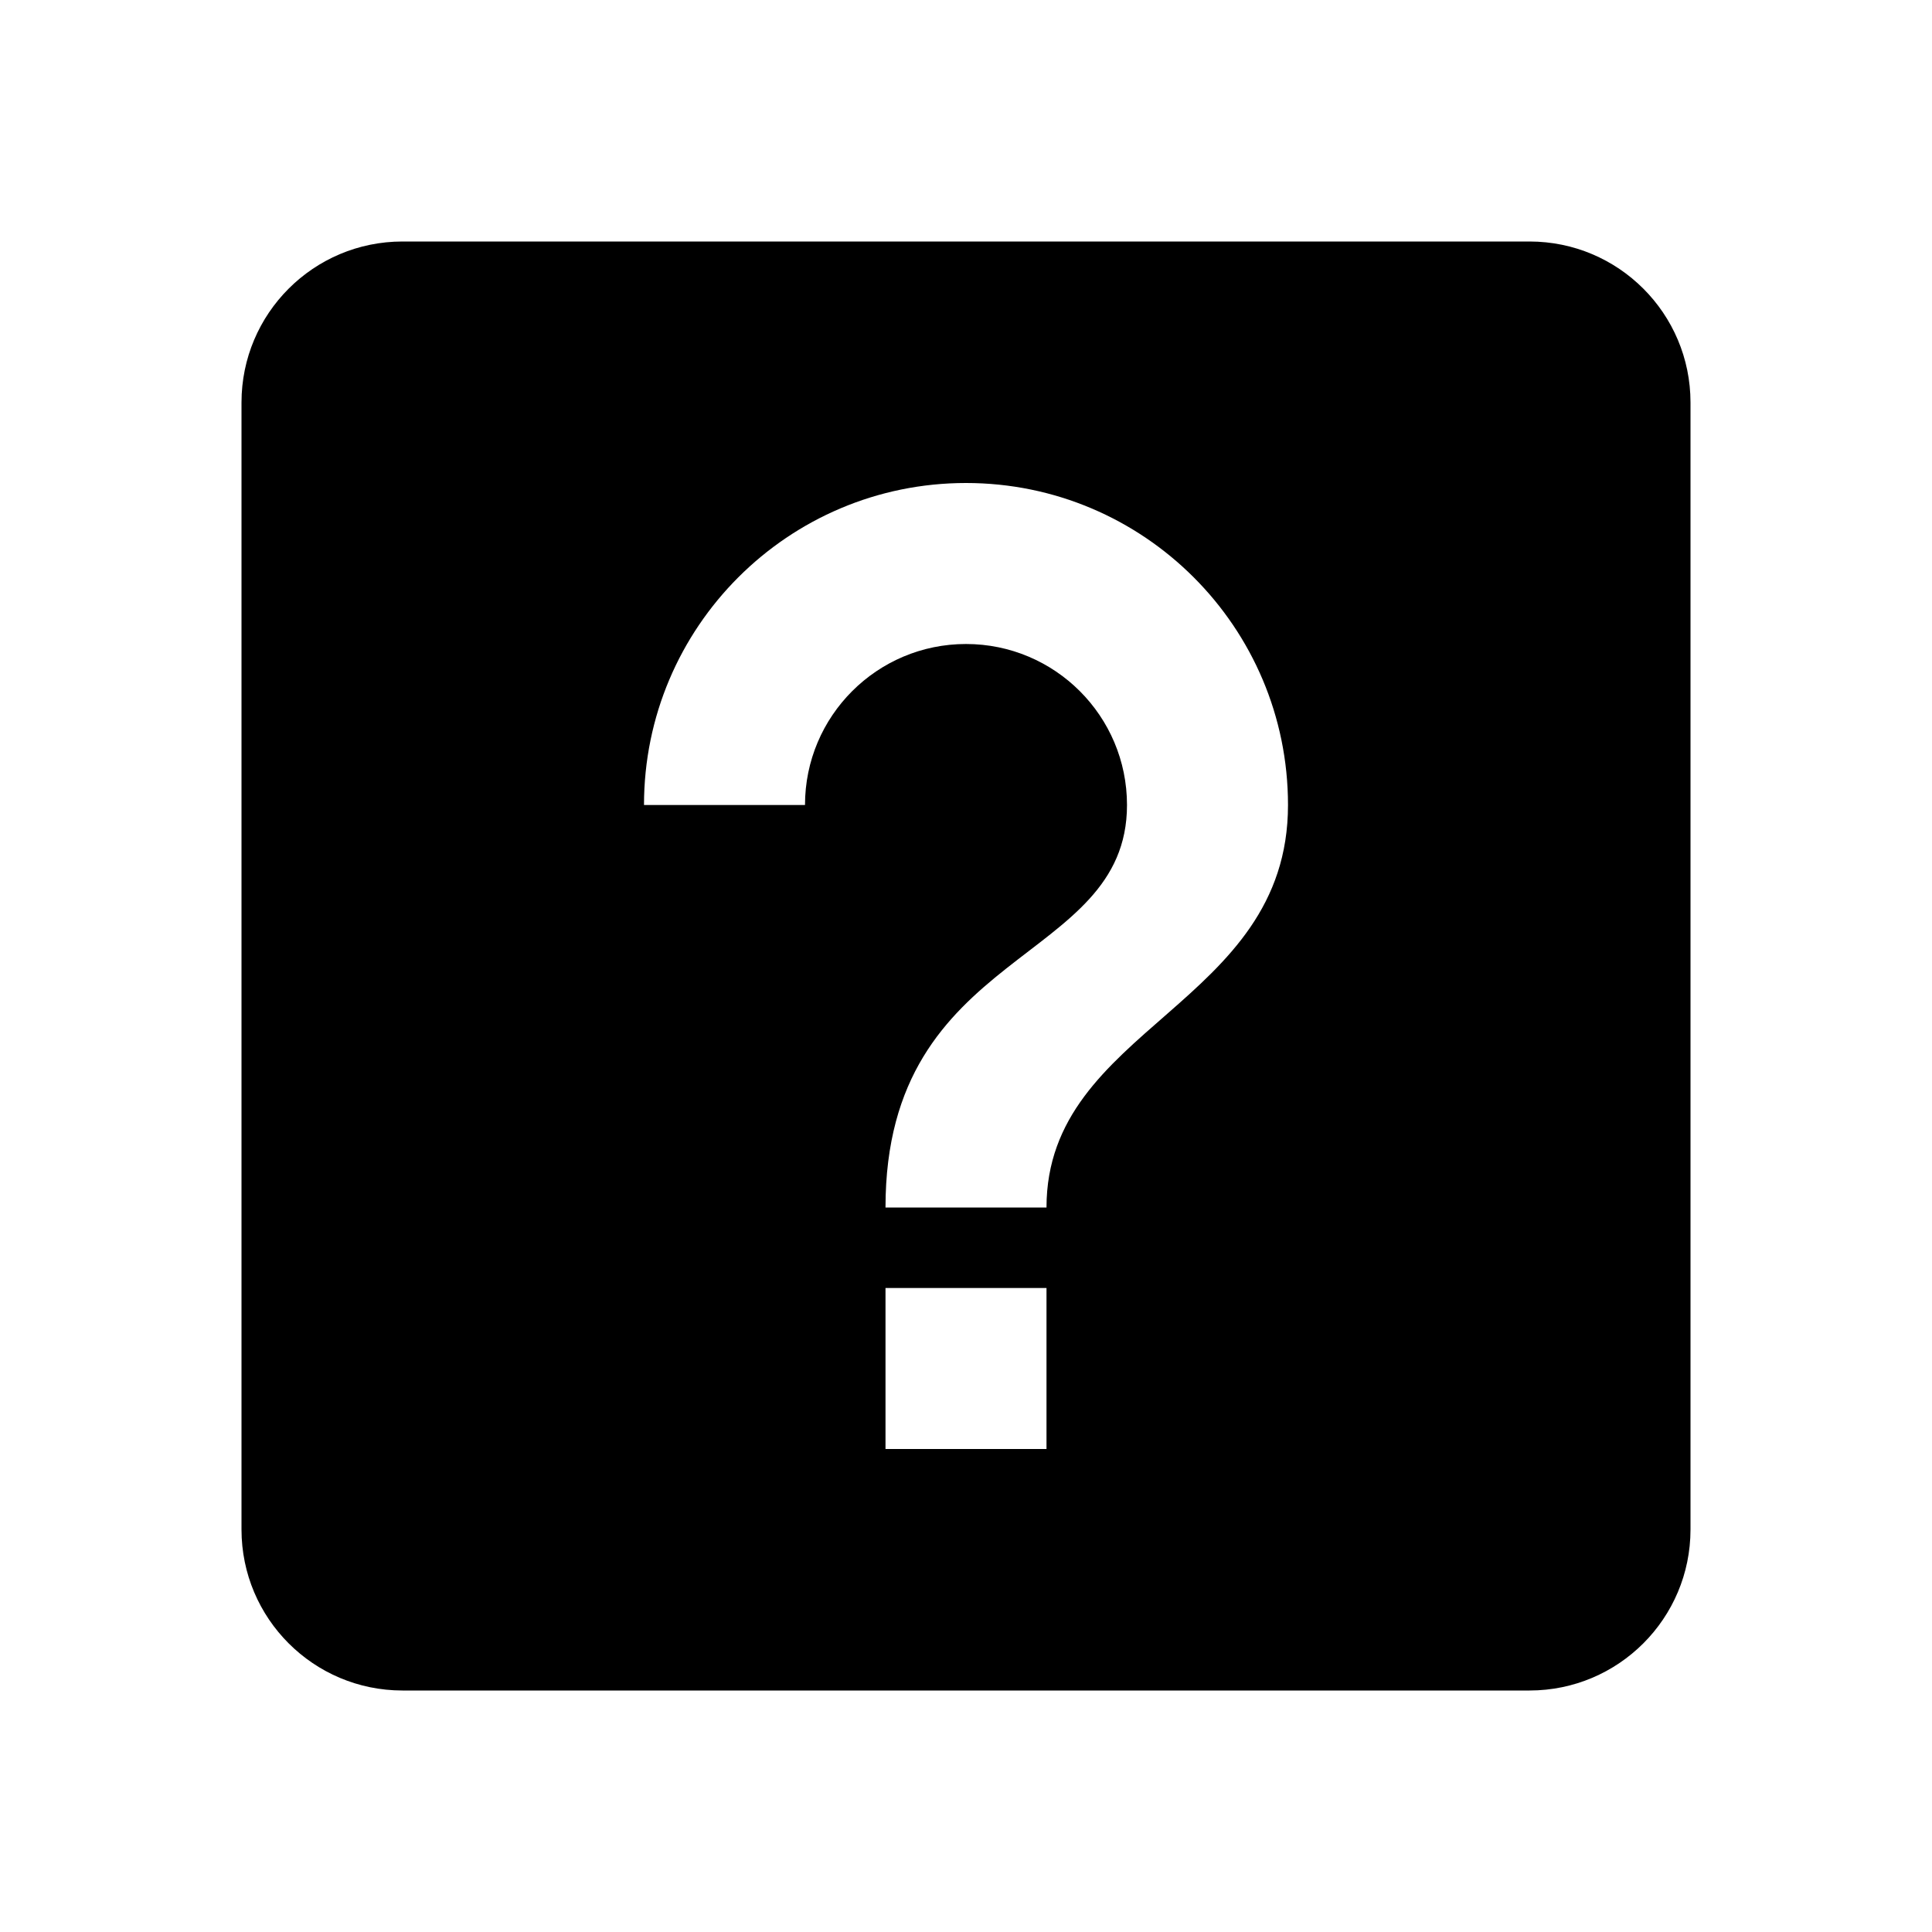
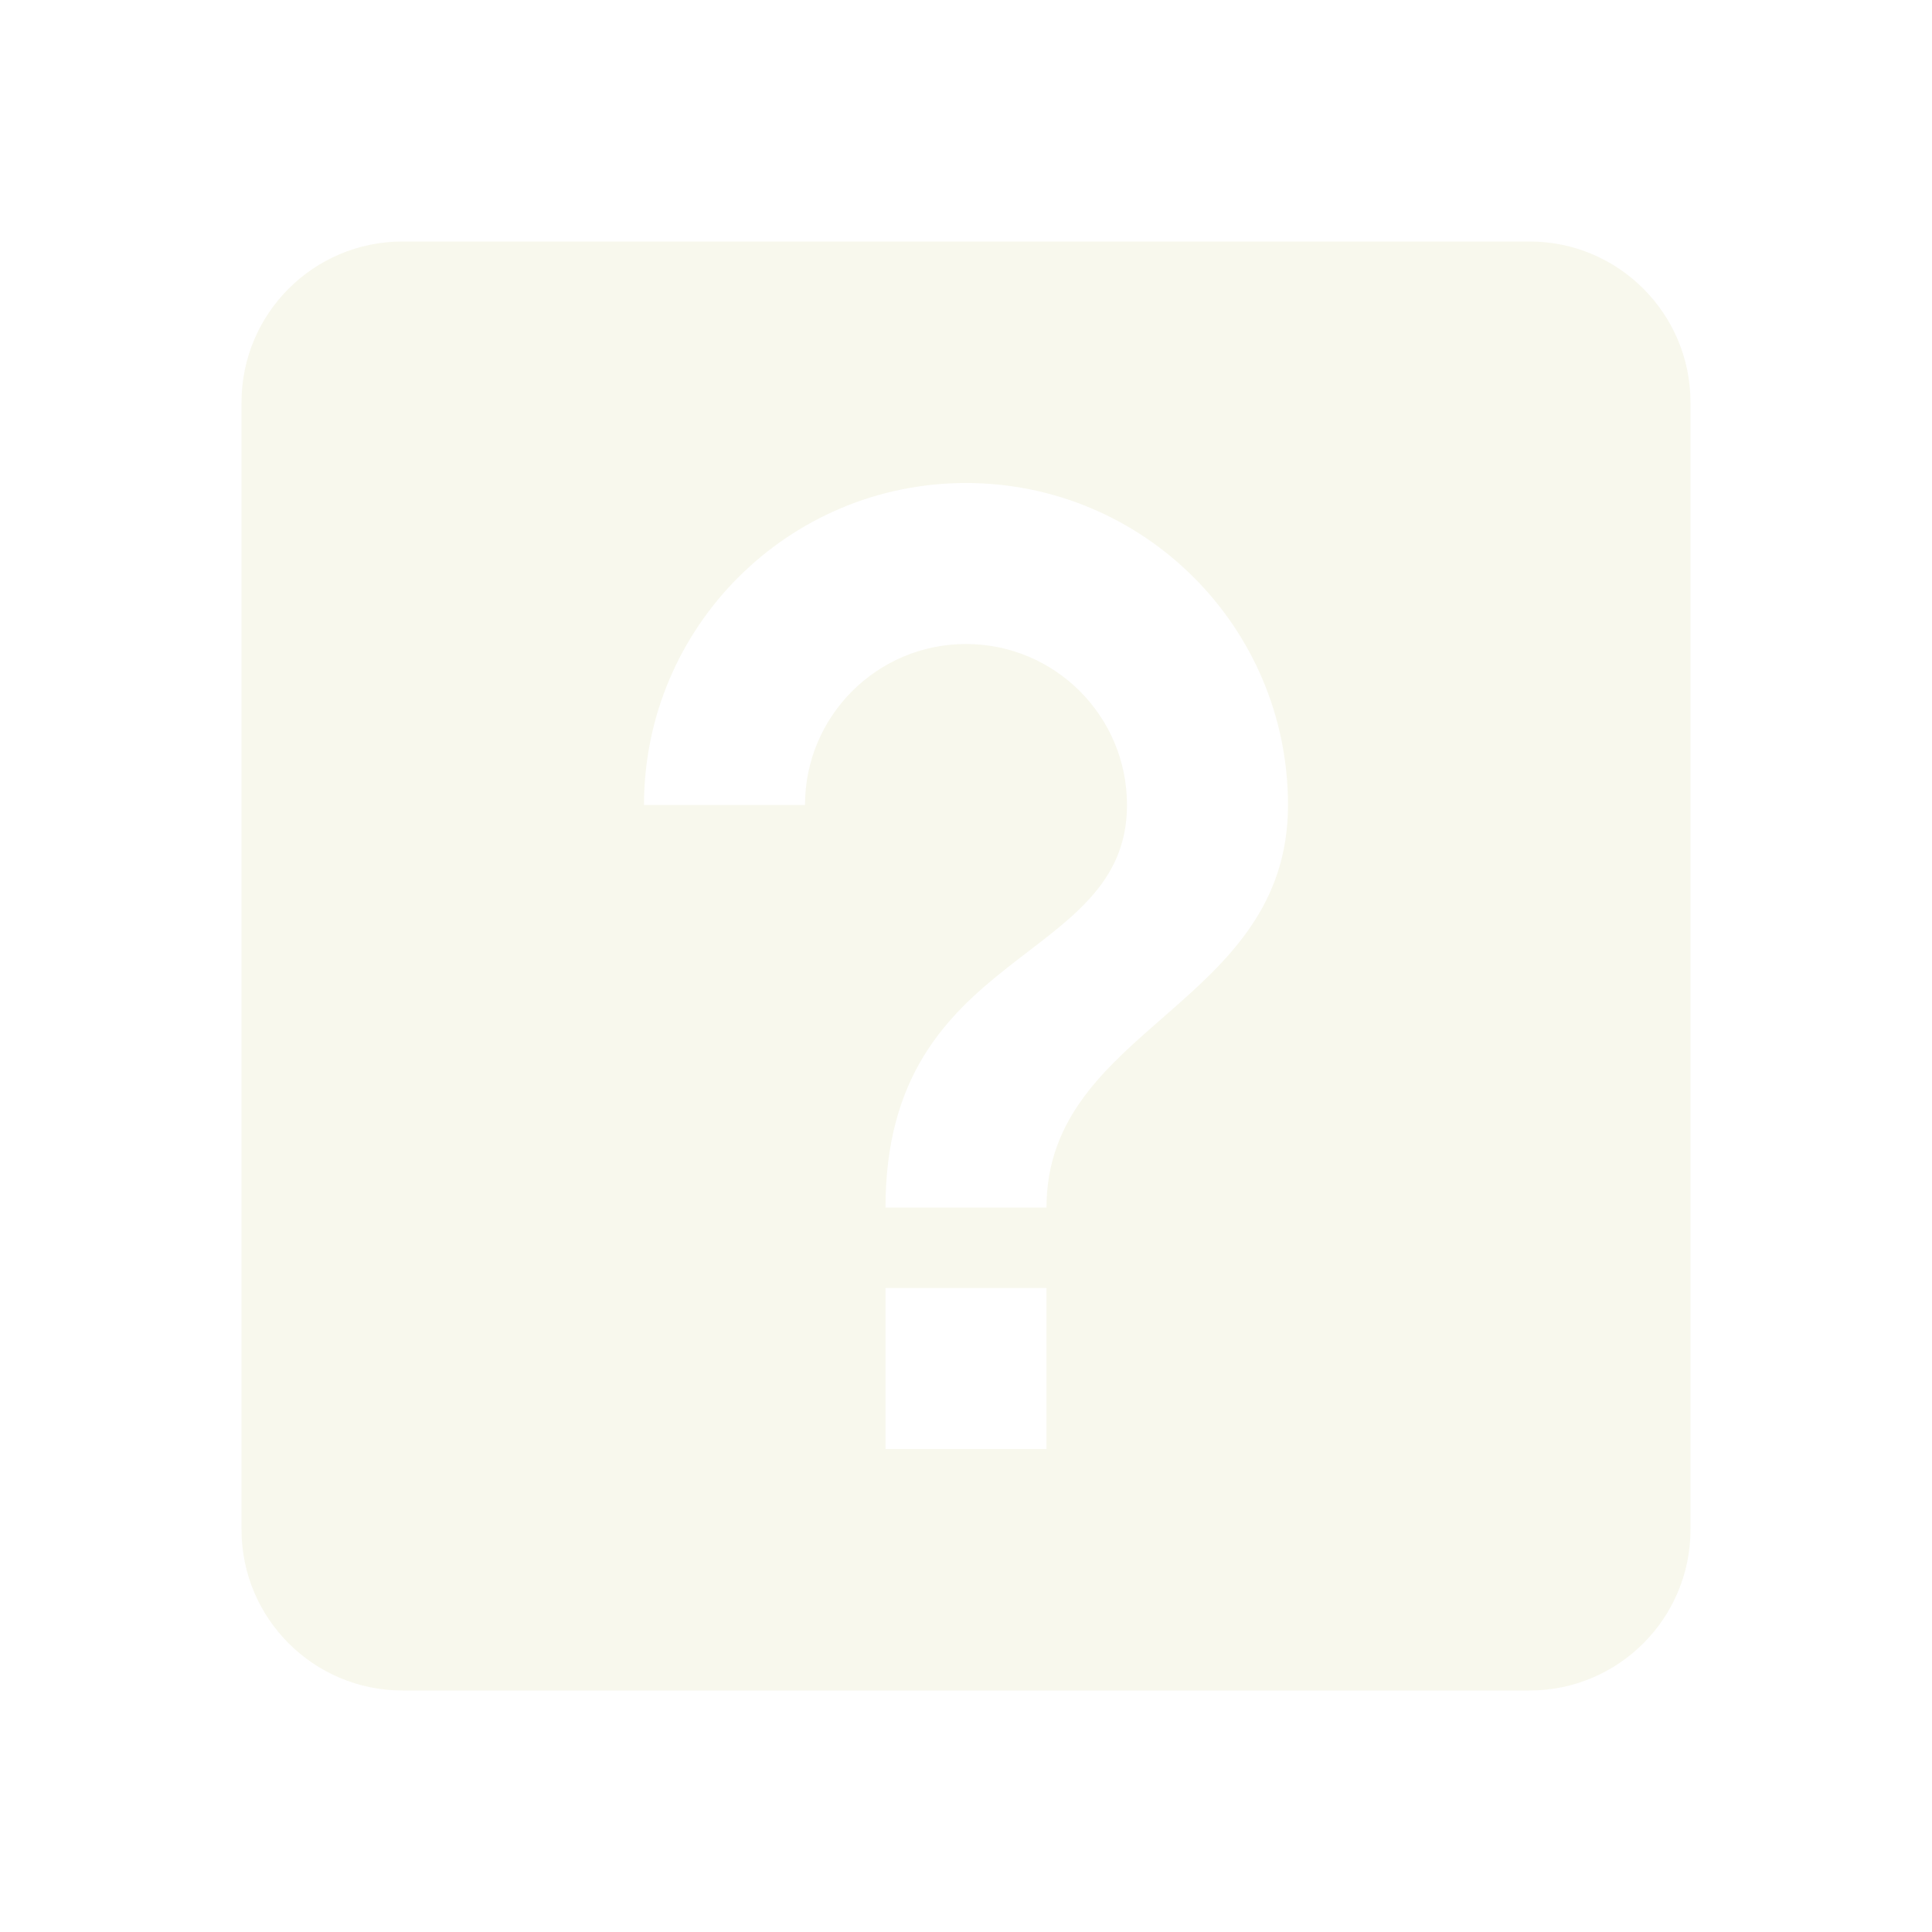
<svg xmlns="http://www.w3.org/2000/svg" viewBox="0 0 24 24">
-   <path d="M11,18H13V16H11V18M12,6A4,4 0 0,0 8,10H10A2,2 0 0,1 12,8A2,2 0 0,1 14,10C14,12 11,11.75 11,15H13C13,12.75 16,12.5 16,10A4,4 0 0,0 12,6M5,3H19A2,2 0 0,1 21,5V19A2,2 0 0,1 19,21H5A2,2 0 0,1 3,19V5A2,2 0 0,1 5,3Z" />
+   <path fill="#f8f8ed" d="M11,18H13V16H11V18M12,6A4,4 0 0,0 8,10H10A2,2 0 0,1 12,8A2,2 0 0,1 14,10C14,12 11,11.75 11,15H13C13,12.75 16,12.5 16,10A4,4 0 0,0 12,6M5,3H19A2,2 0 0,1 21,5V19A2,2 0 0,1 19,21H5A2,2 0 0,1 3,19V5A2,2 0 0,1 5,3Z" />
</svg>
